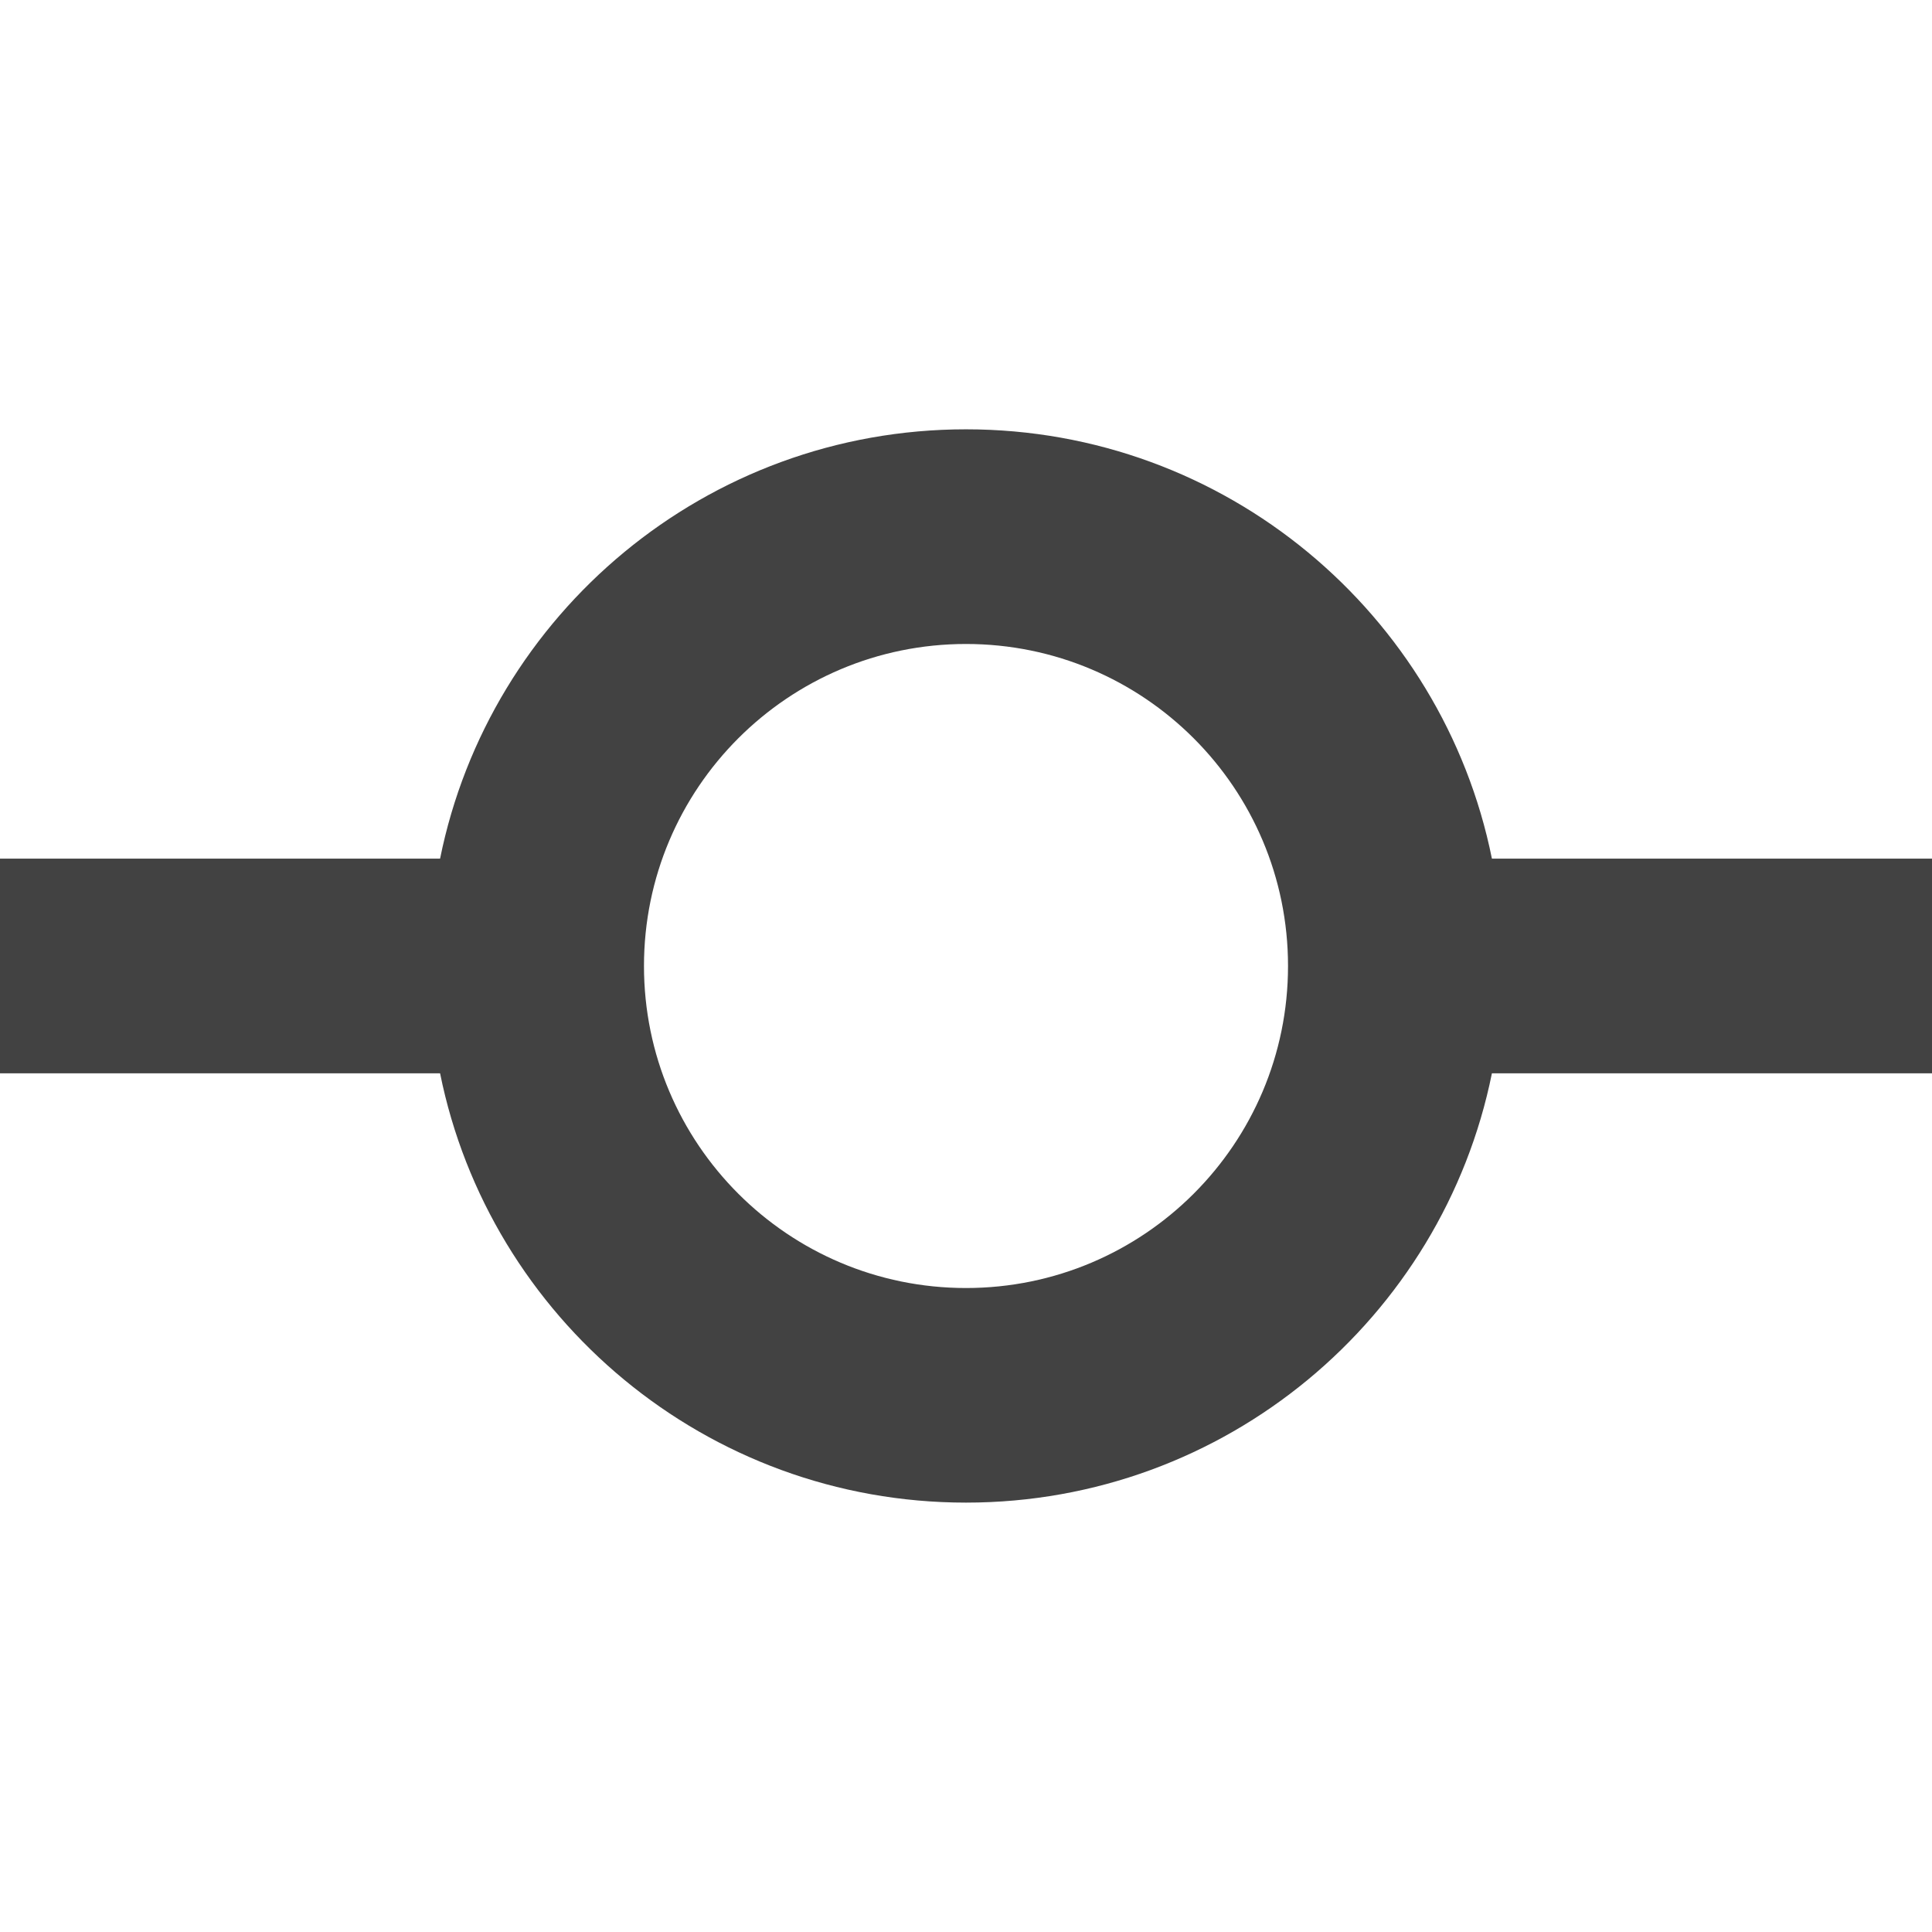
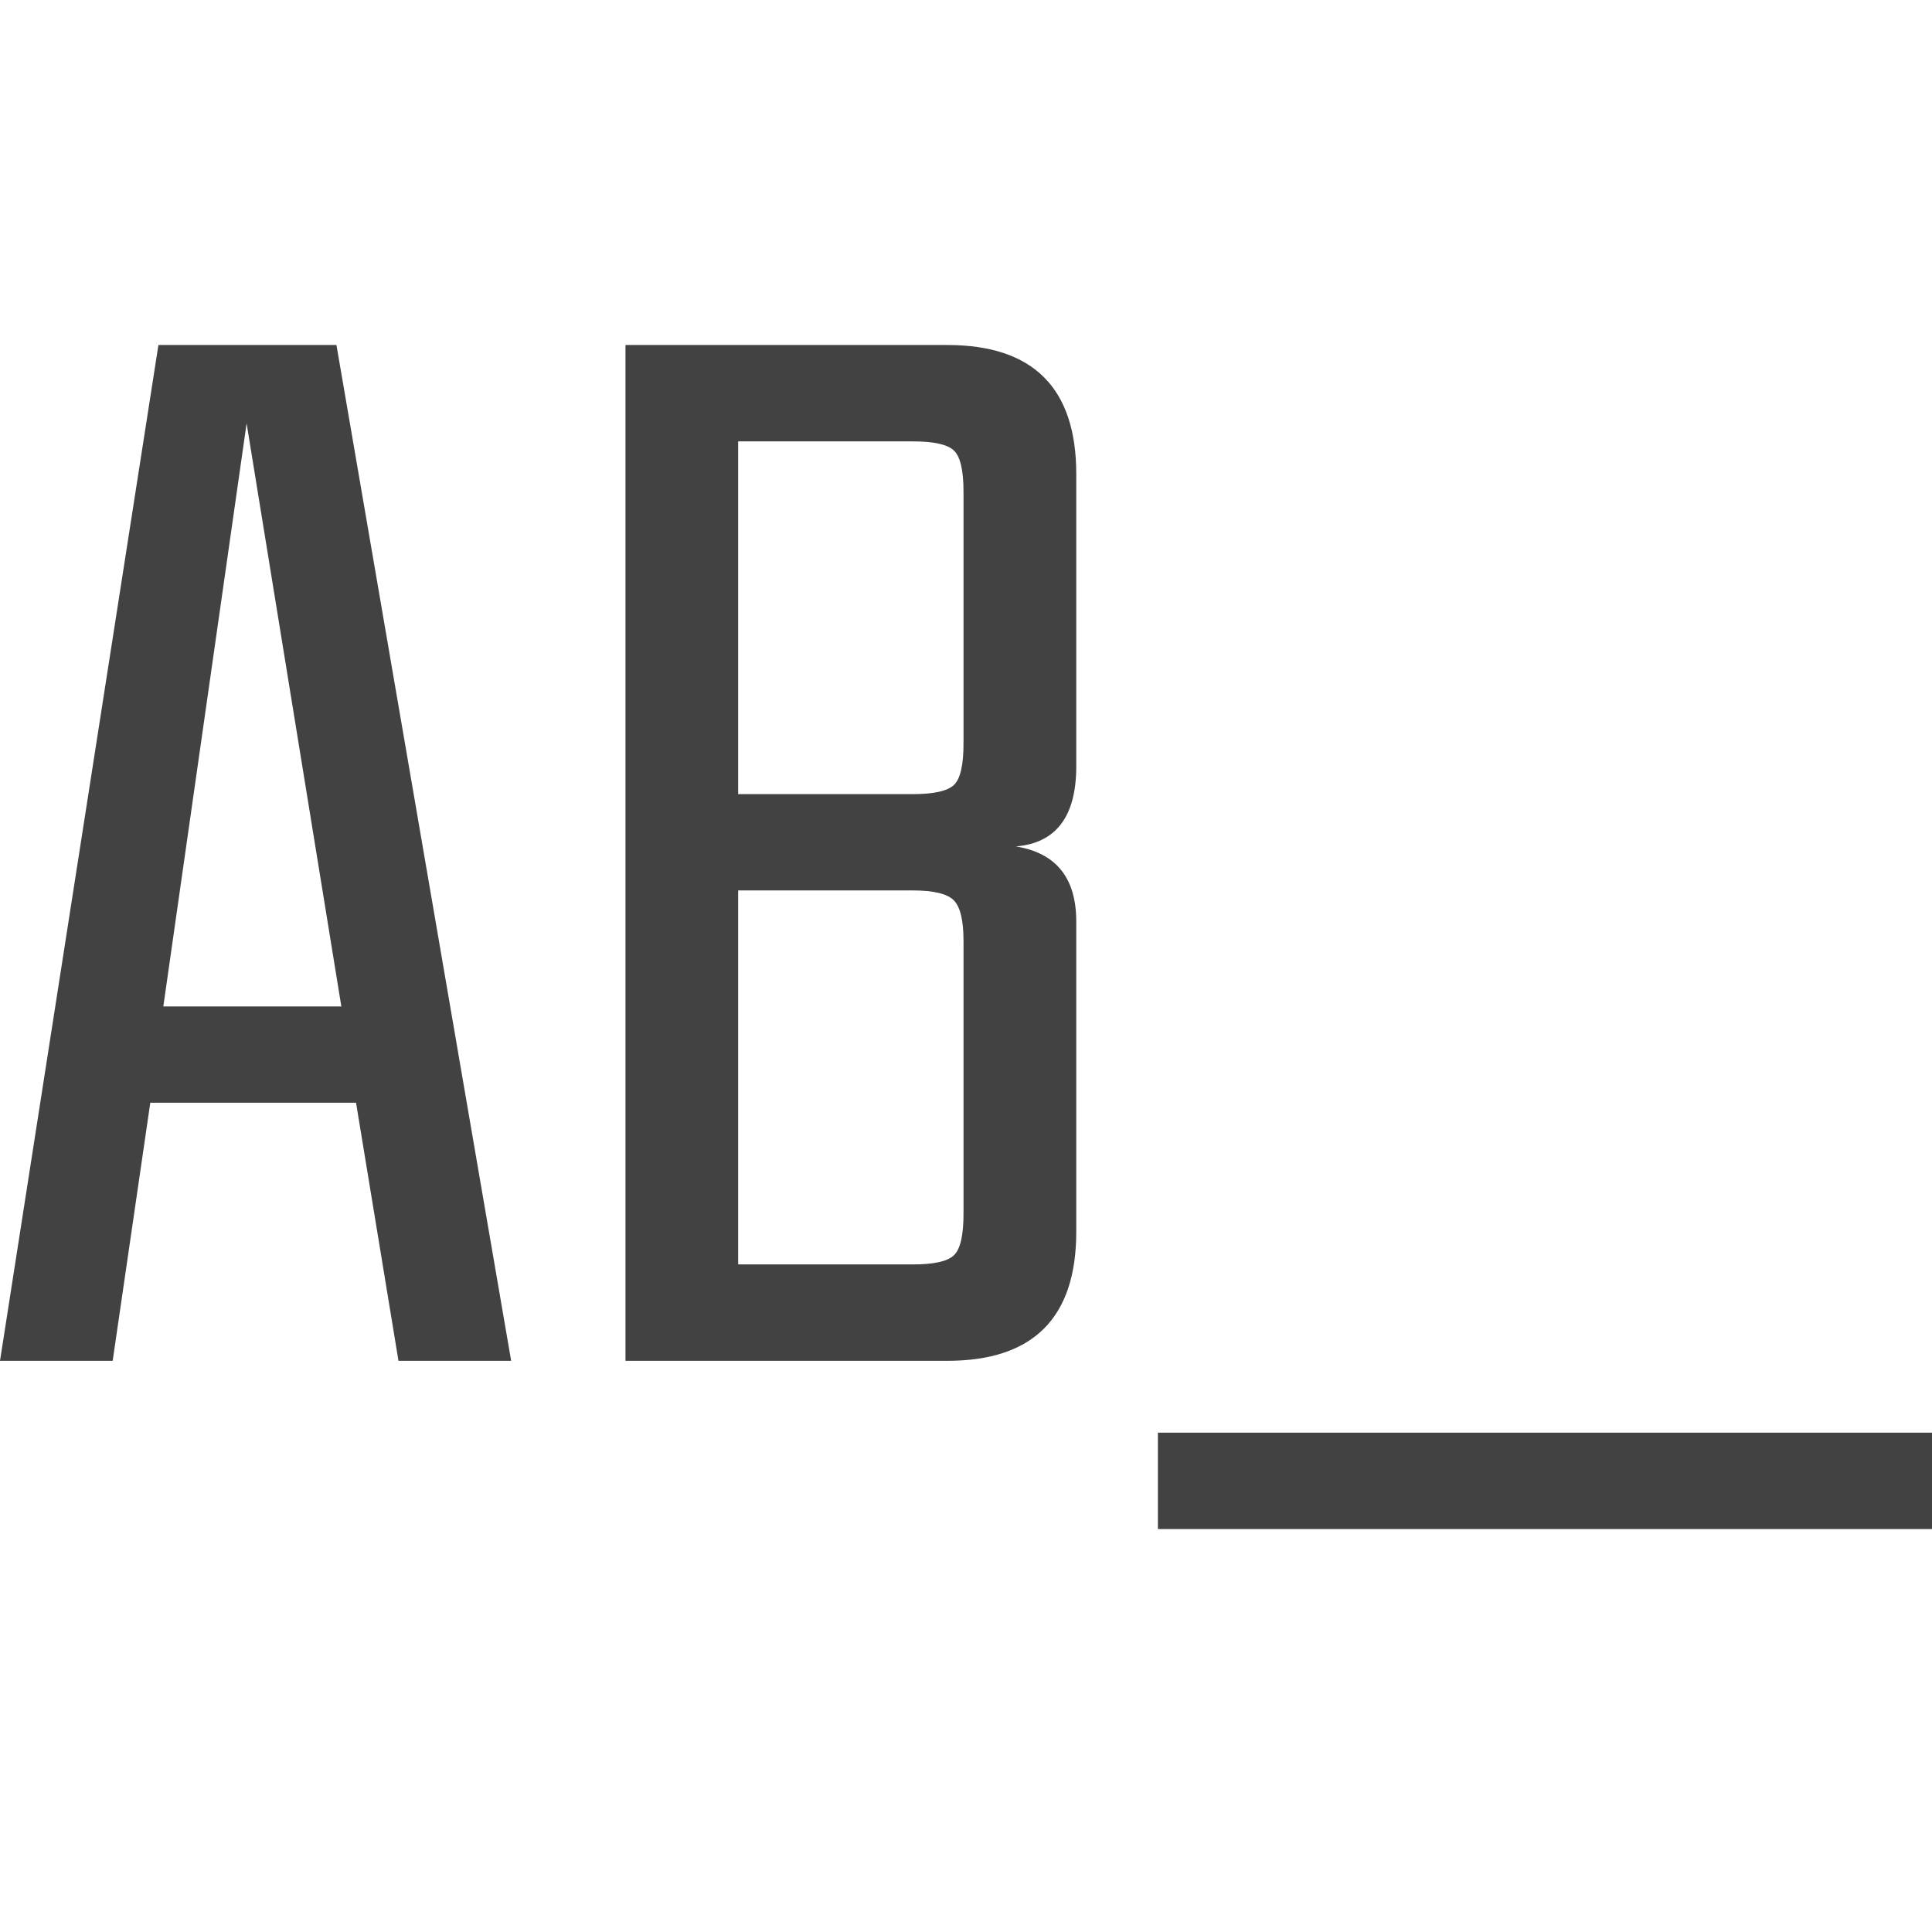
- <svg xmlns="http://www.w3.org/2000/svg" version="1.1" viewBox="0 0 28 28">
-   <path d="m14 6.222c3.764 0 6.907 2.676 7.622 6.222h6.378v3.111h-6.378c-.716 3.547-3.858 6.222-7.622 6.222s-6.907-2.676-7.622-6.222h-6.378v-3.111h6.378c.716-3.547 3.858-6.222 7.622-6.222m-4.667 7.778a4.667 4.667 0 0 0 4.667 4.667 4.667 4.667 0 0 0 4.667-4.667 4.667 4.667 0 0 0-4.667-4.667 4.667 4.667 0 0 0-4.667 4.667z" style="fill:#424242;stroke-width:1.556" />
+ <svg xmlns="http://www.w3.org/2000/svg" width="28" height="28">
+   <path d="M5.775 19.722l-.615-3.74H2.178l-.545 3.74H0L2.296 5h2.58l2.532 14.722H5.775zm-3.408-5.136h2.58l-1.373-8.45-1.207 8.45zm11.597-3.81V7.13c0-.315-.047-.517-.142-.603-.094-.087-.291-.13-.591-.13h-2.533v5.112h2.533c.3 0 .497-.044.591-.13.095-.087.142-.288.142-.604zm0 6.816v-3.953c0-.3-.047-.497-.142-.592-.094-.094-.291-.142-.591-.142h-2.533v5.42h2.533c.3 0 .497-.043.591-.13.095-.087.142-.288.142-.603zM9.065 5h4.663c1.246 0 1.87.623 1.87 1.87v4.237c0 .725-.292 1.112-.876 1.16.584.094.876.457.876 1.088v4.497c0 1.247-.624 1.87-1.87 1.87H9.065V5zm7.716 17.16v-1.397H28v1.397H16.781z" fill="#424242" fill-rule="nonzero" />
</svg>
